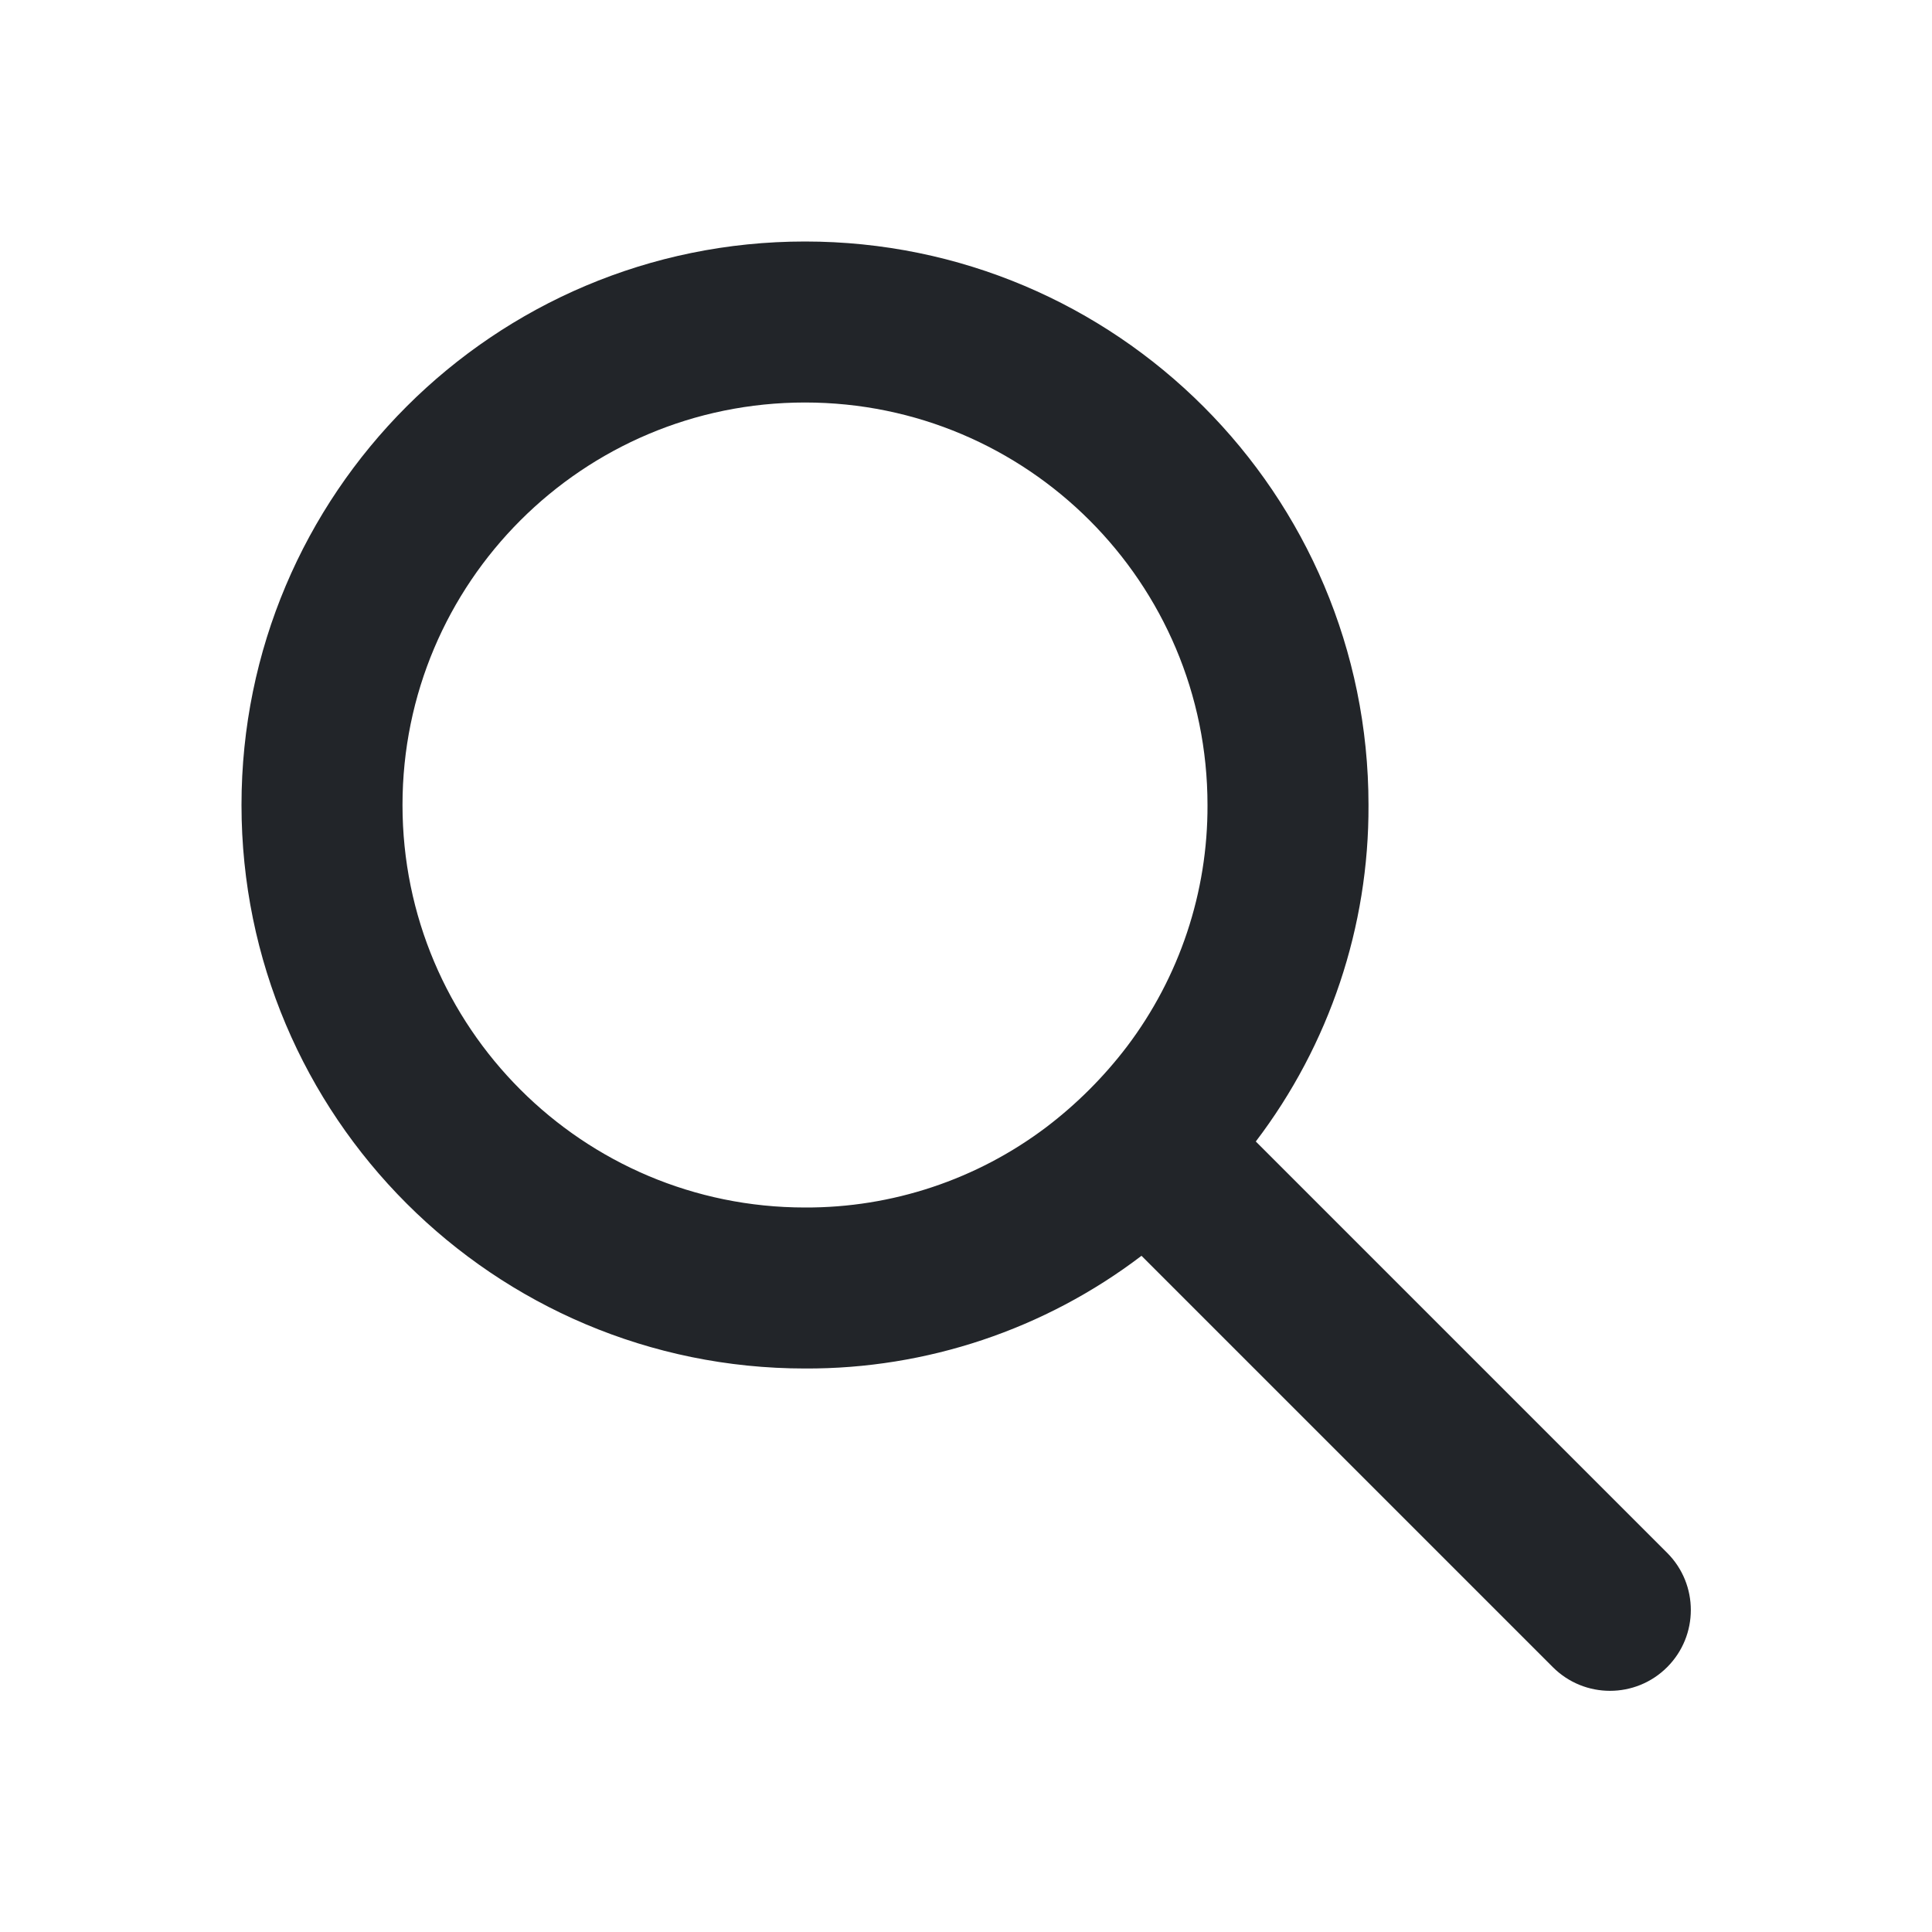
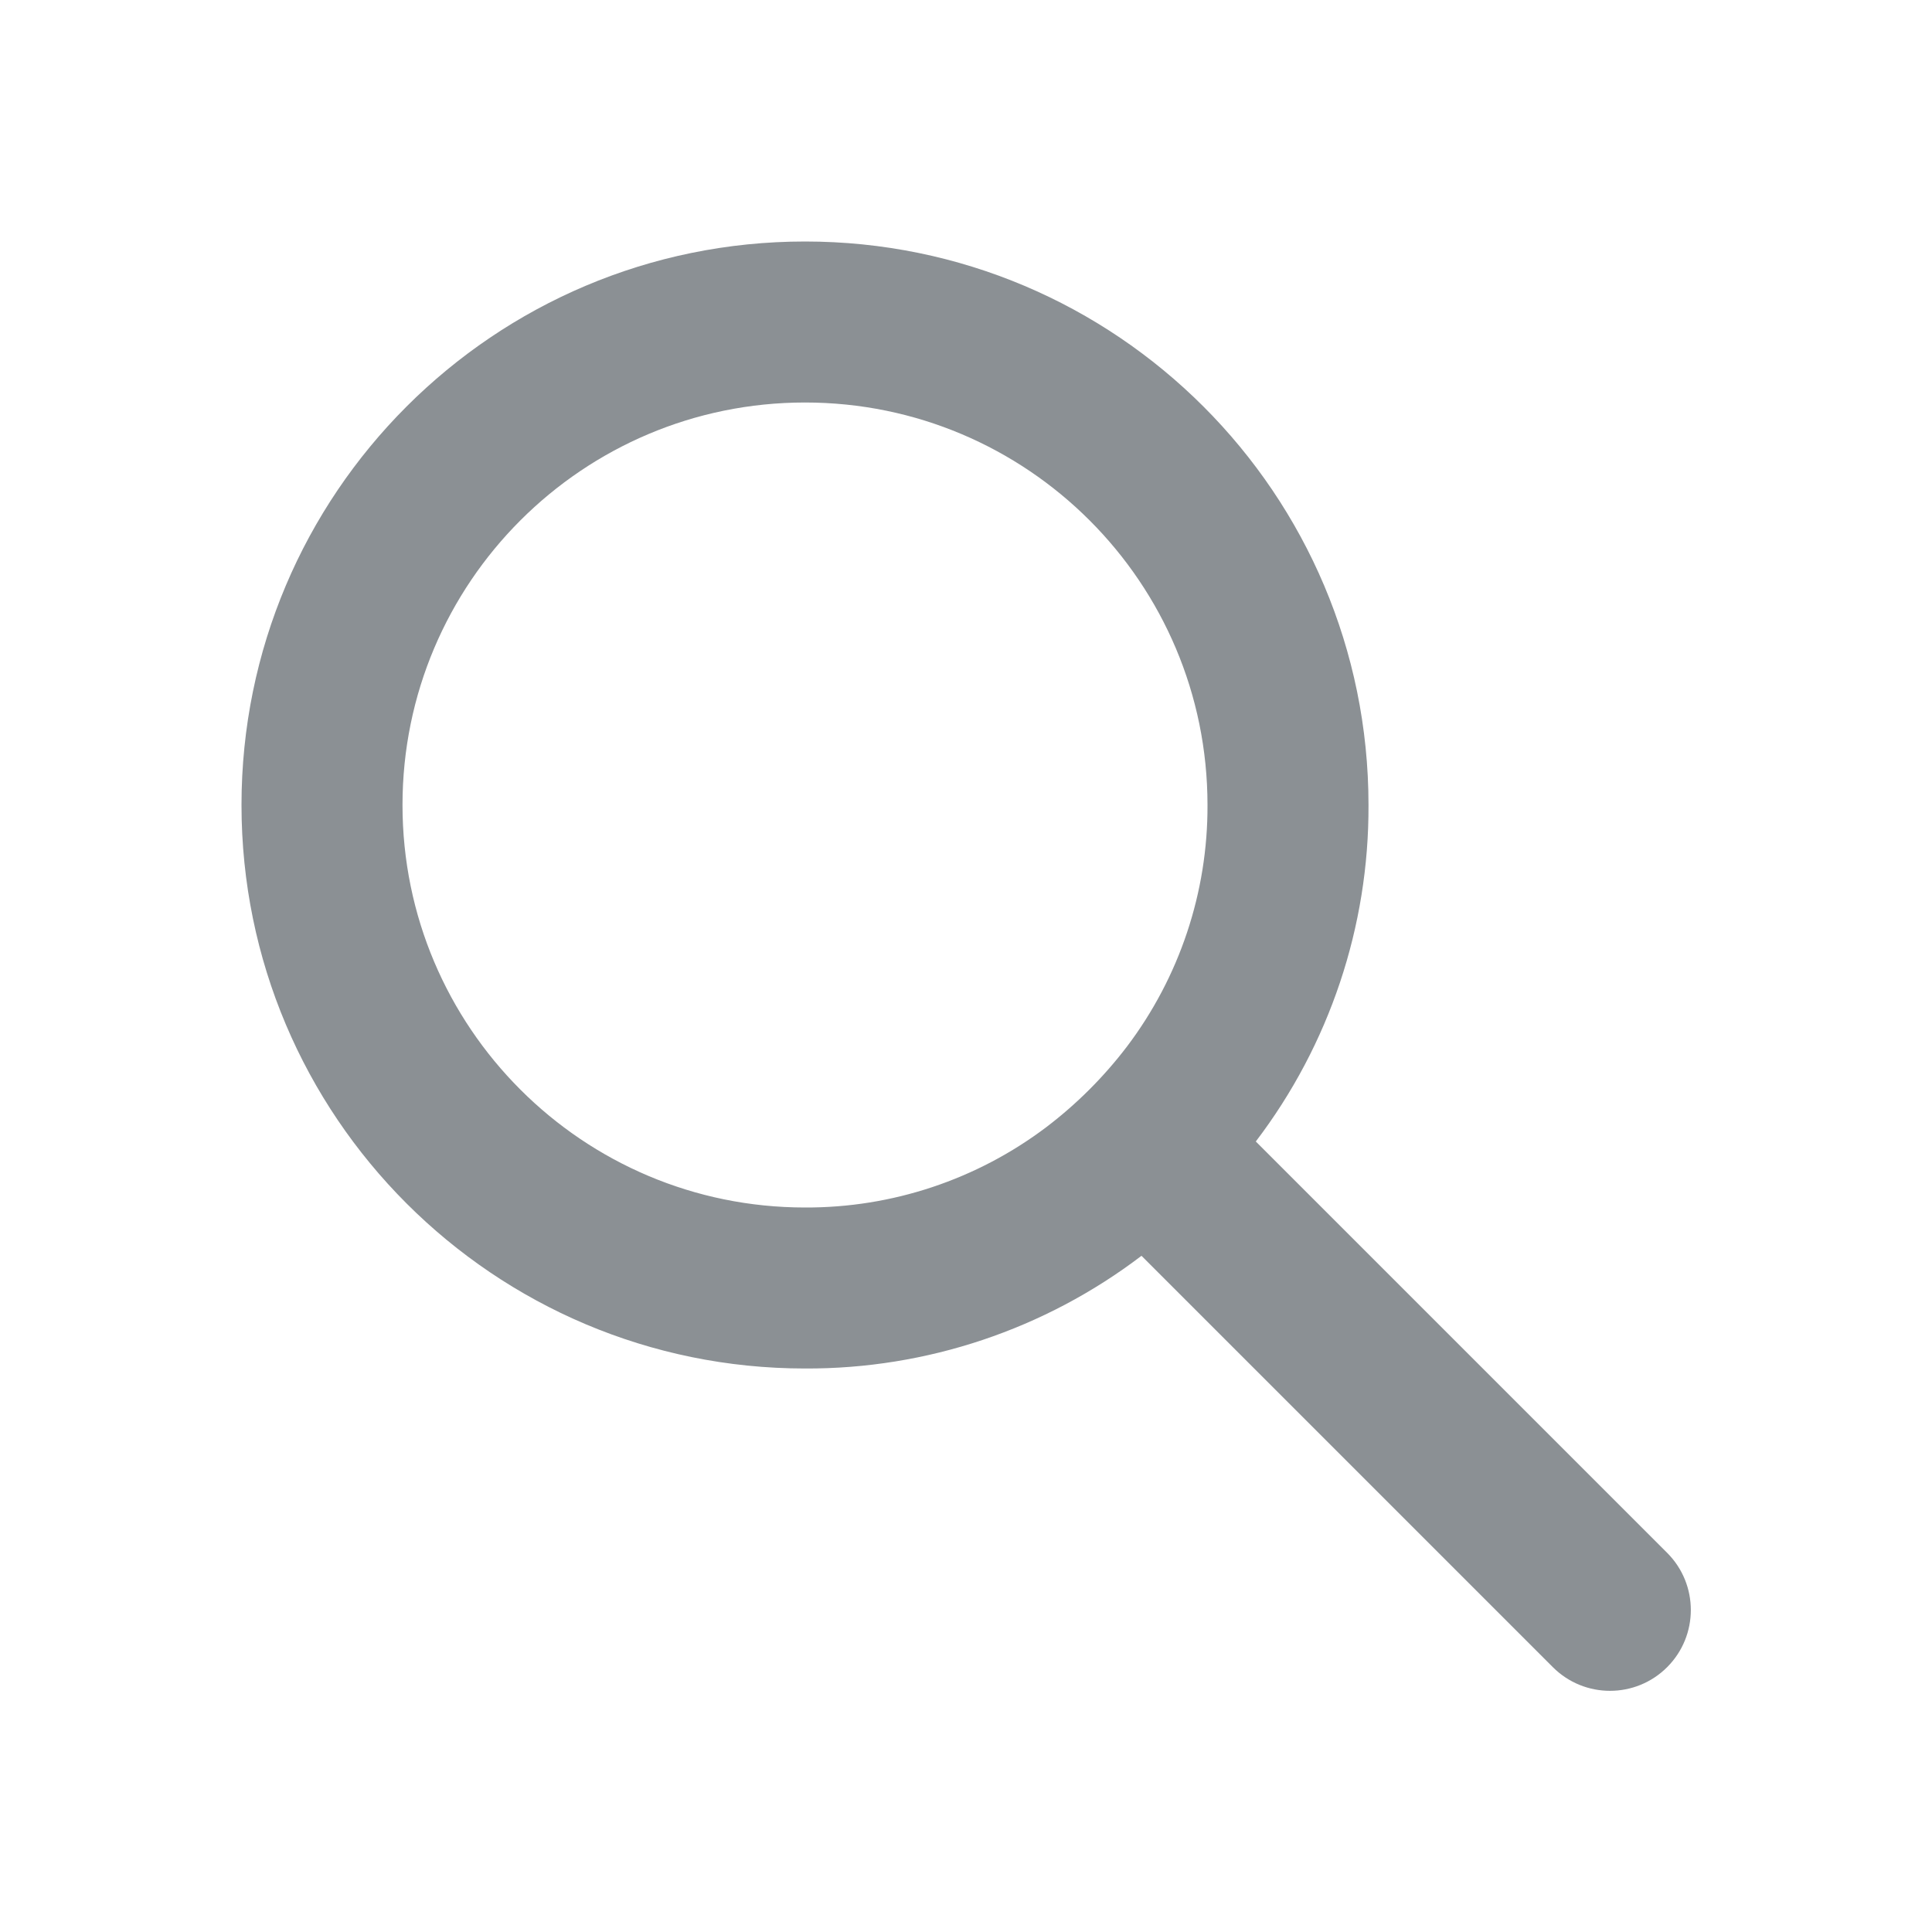
<svg xmlns="http://www.w3.org/2000/svg" width="24" height="24" viewBox="0 0 24 24">
  <g transform="translate(-4062 -936)">
    <rect fill="none" width="24" height="24" transform="translate(4062 936)" />
-     <path fill="#222529" d="M176.71,632.29l-5.11-5.11A6.851,6.851,0,0,0,173,623a7,7,0,1,0-7,7,6.851,6.851,0,0,0,4.18-1.4l5.11,5.11a1,1,0,1,0,1.42-1.42ZM170,626a5.261,5.261,0,0,1-1,1,4.941,4.941,0,0,1-3,1,5,5,0,1,1,5-5A4.941,4.941,0,0,1,170,626Z" transform="translate(3906 323)" />
+     <path fill="#8B9094" d="M176.71,632.29l-5.11-5.11A6.851,6.851,0,0,0,173,623a7,7,0,1,0-7,7,6.851,6.851,0,0,0,4.18-1.4l5.11,5.11a1,1,0,1,0,1.42-1.42ZM170,626a5.261,5.261,0,0,1-1,1,4.941,4.941,0,0,1-3,1,5,5,0,1,1,5-5A4.941,4.941,0,0,1,170,626Z" transform="translate(3906 323)" />
  </g>
</svg>
